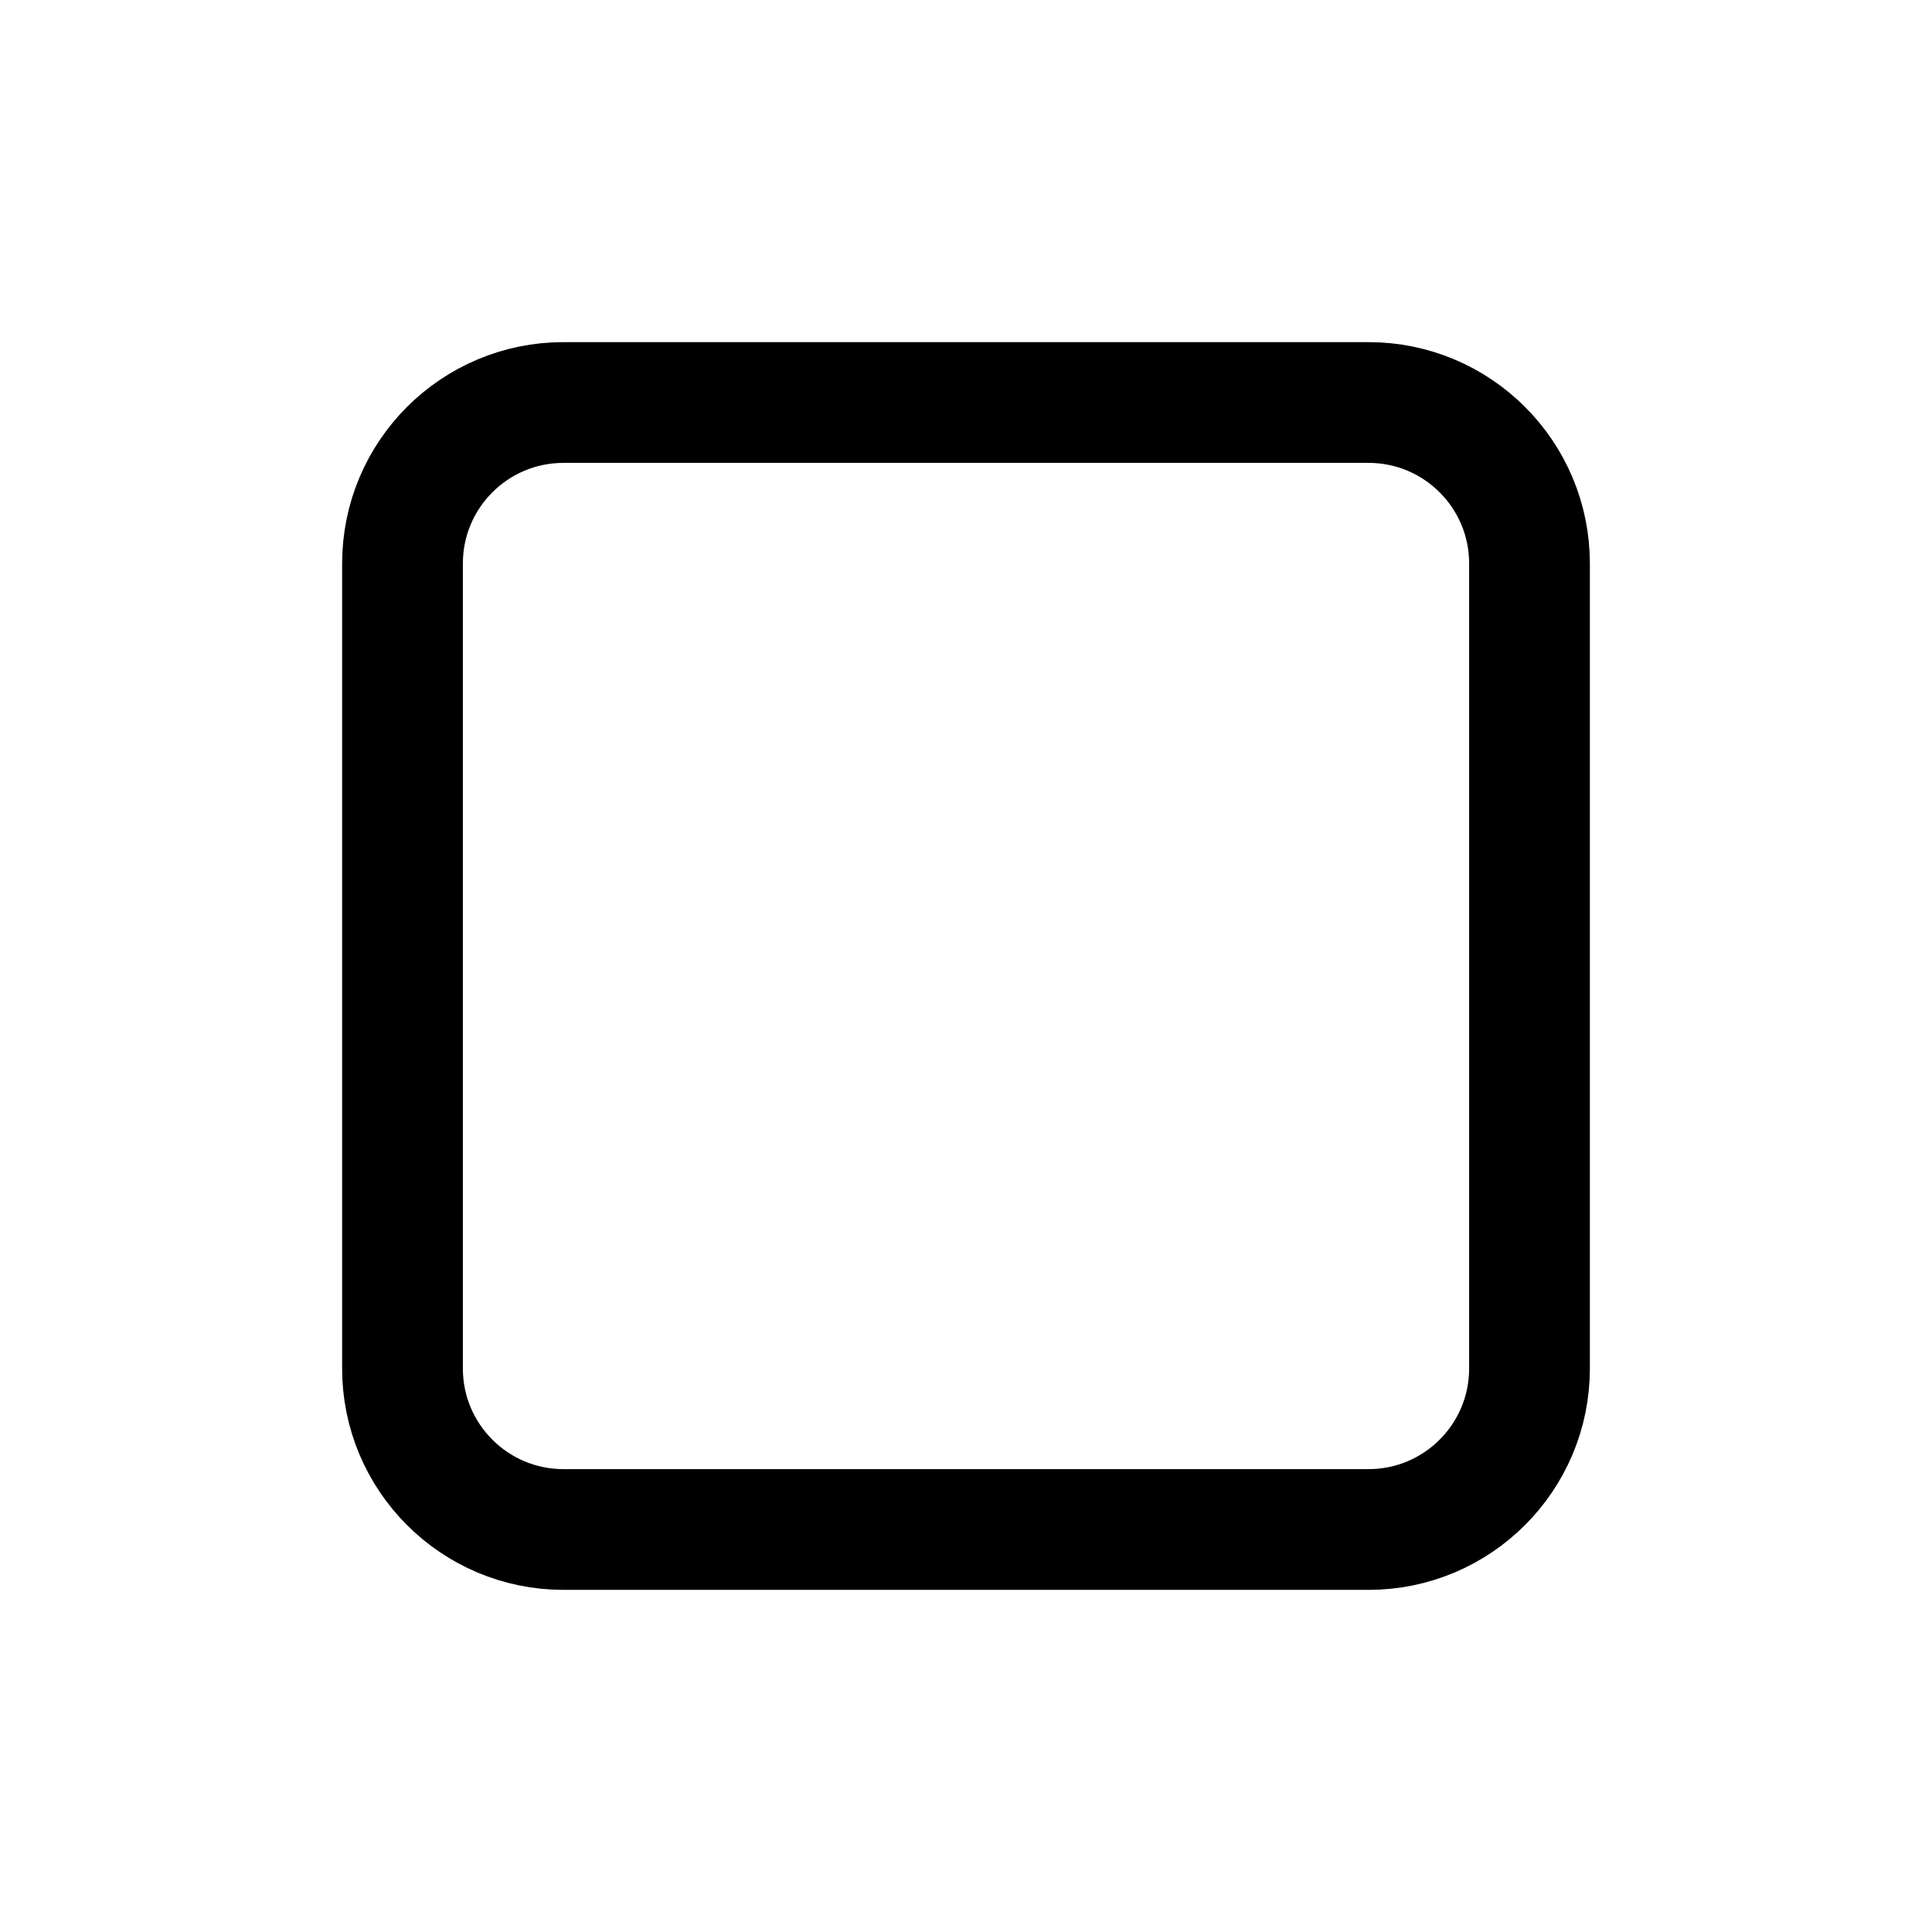
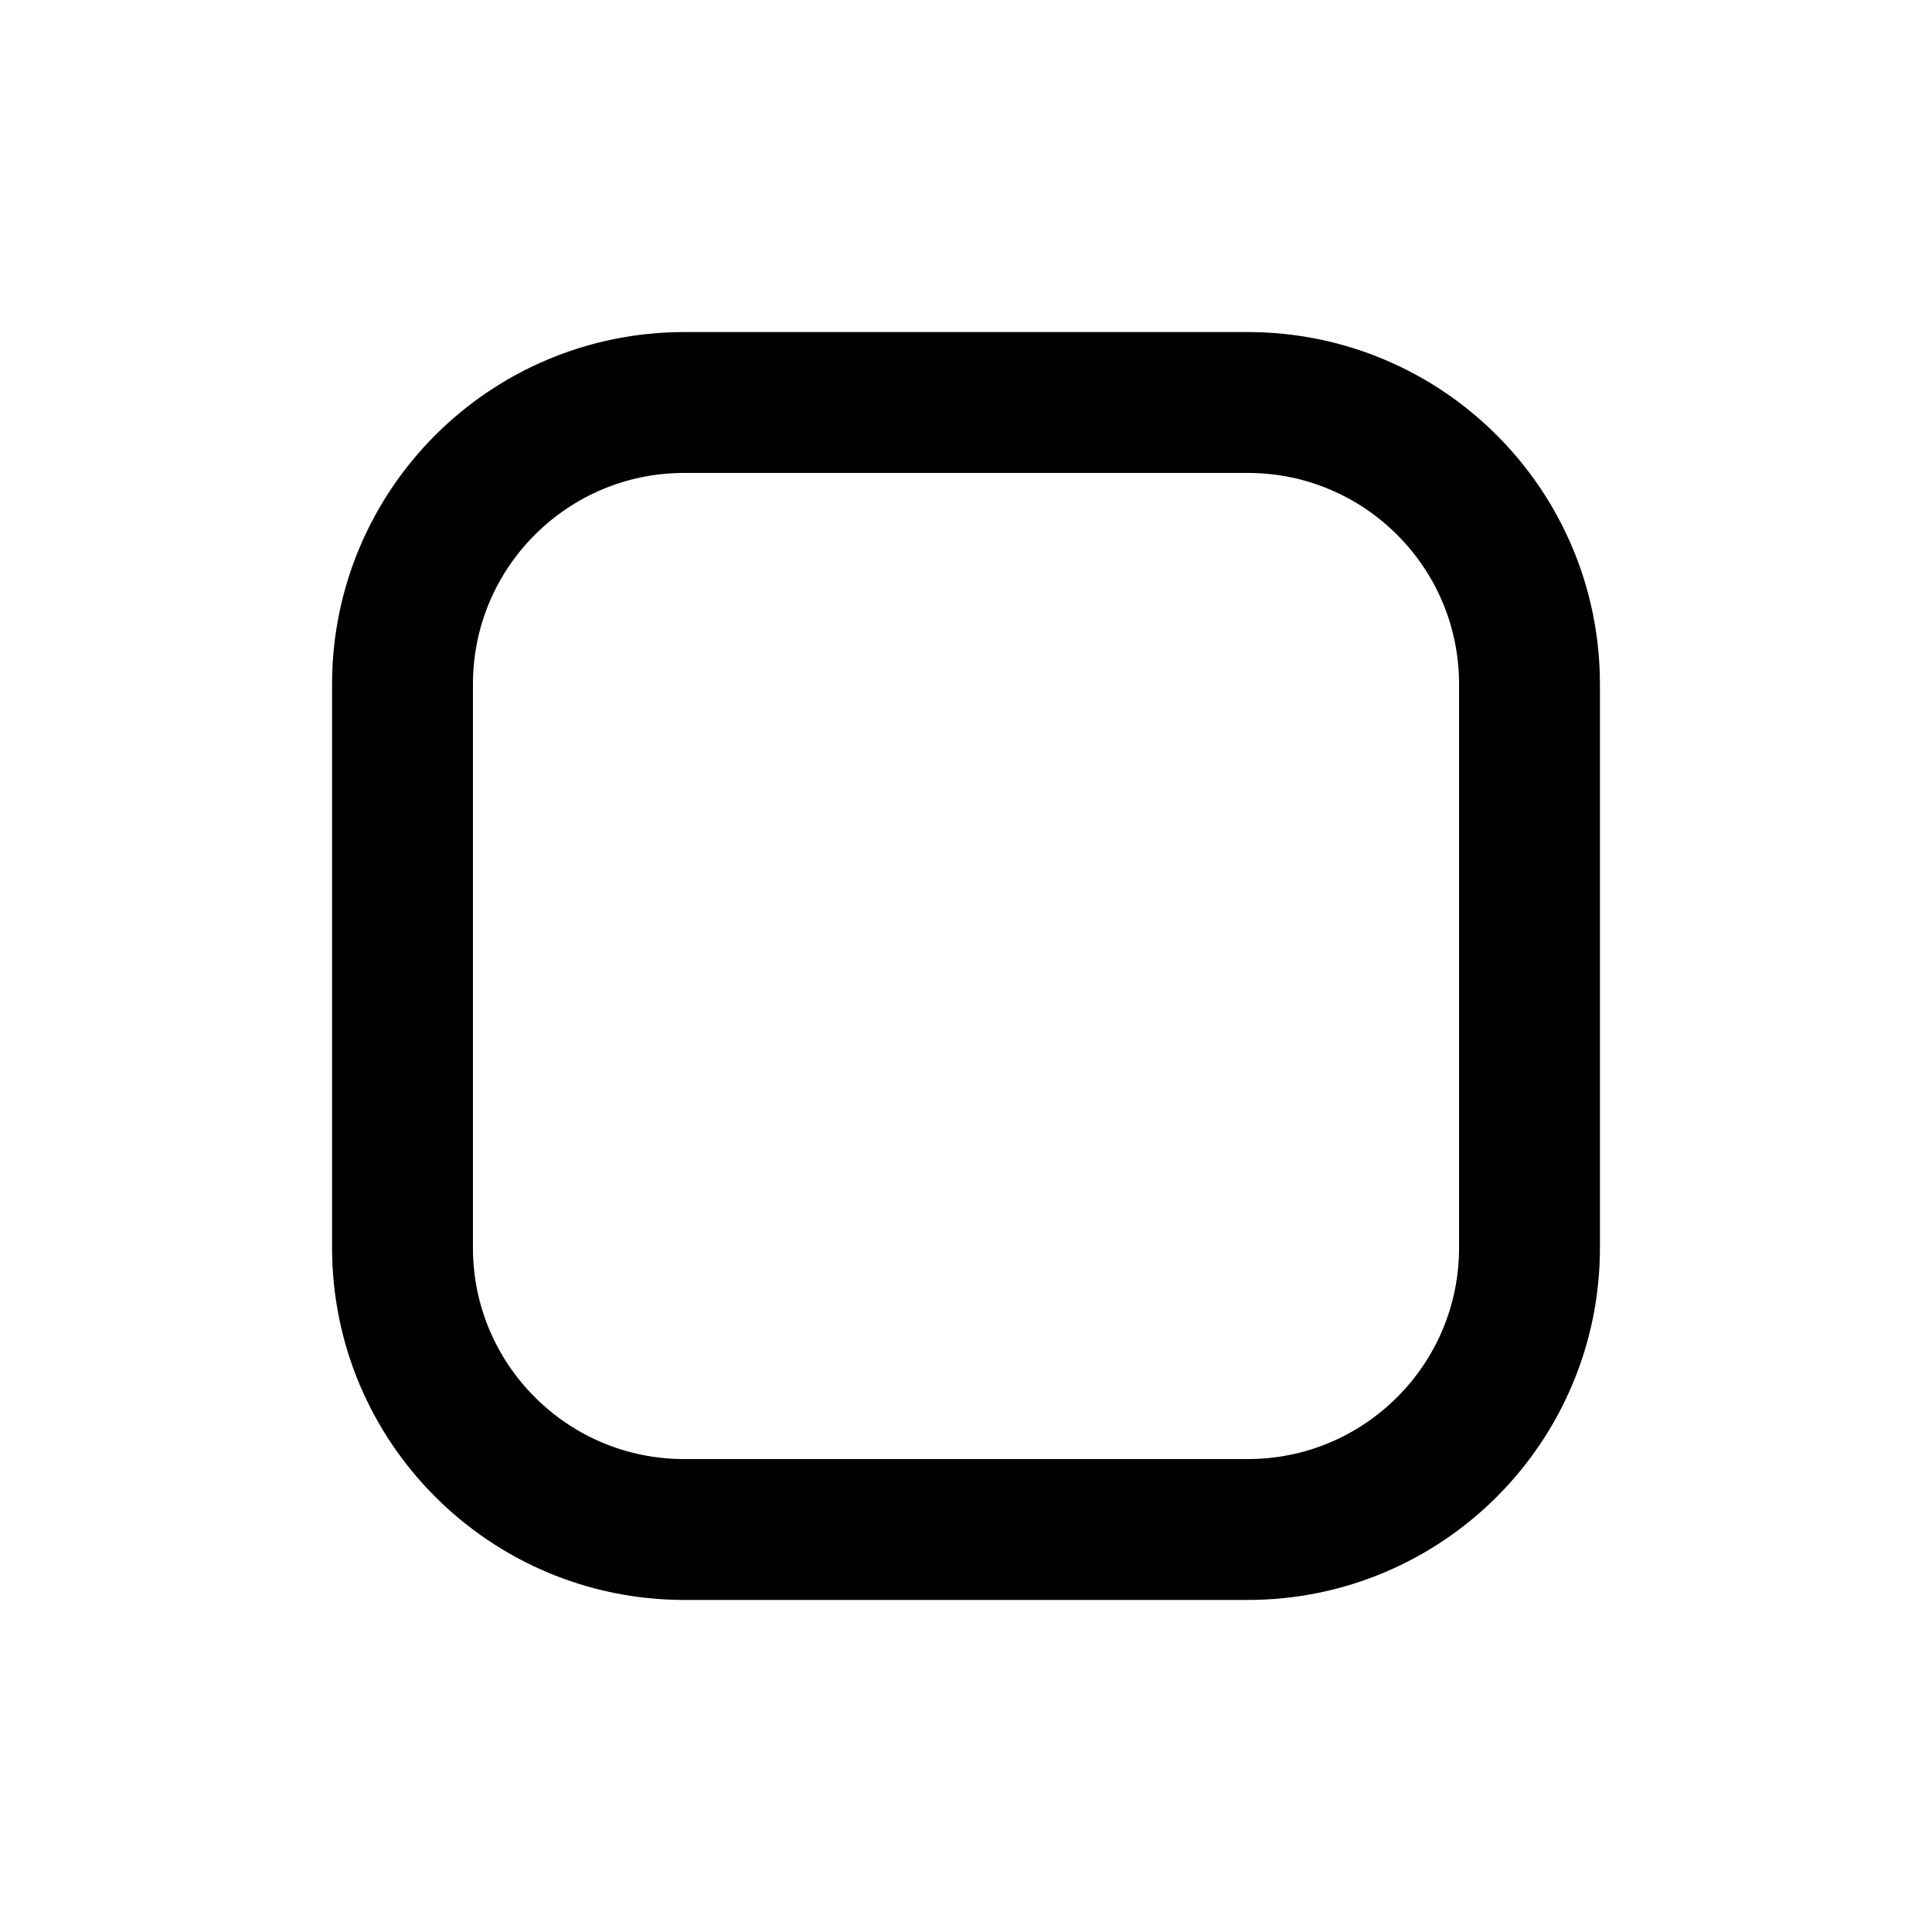
- <svg xmlns="http://www.w3.org/2000/svg" width="24" height="24" viewBox="0 0 24 24" fill="none" stroke="currentColor" stroke-width="1.5" stroke-linecap="round" stroke-linejoin="round">
-   <rect width="14" height="14" x="5" y="5" rx="2" />
+ <svg xmlns="http://www.w3.org/2000/svg" viewBox="0 0 24 24" fill="none" stroke="currentColor" stroke-width="1.75" stroke-linecap="round" stroke-linejoin="round">
+   <path d="M5 8.5 A3.5 3.5 0 0 1 8.5 5 L15.5 5 A3.5 3.5 0 0 1 19 8.5 L19 15.5 A3.5 3.5 0 0 1 15.5 19 L8.5 19 A3.5 3.5 0 0 1 5 15.5 Z" />
</svg>
